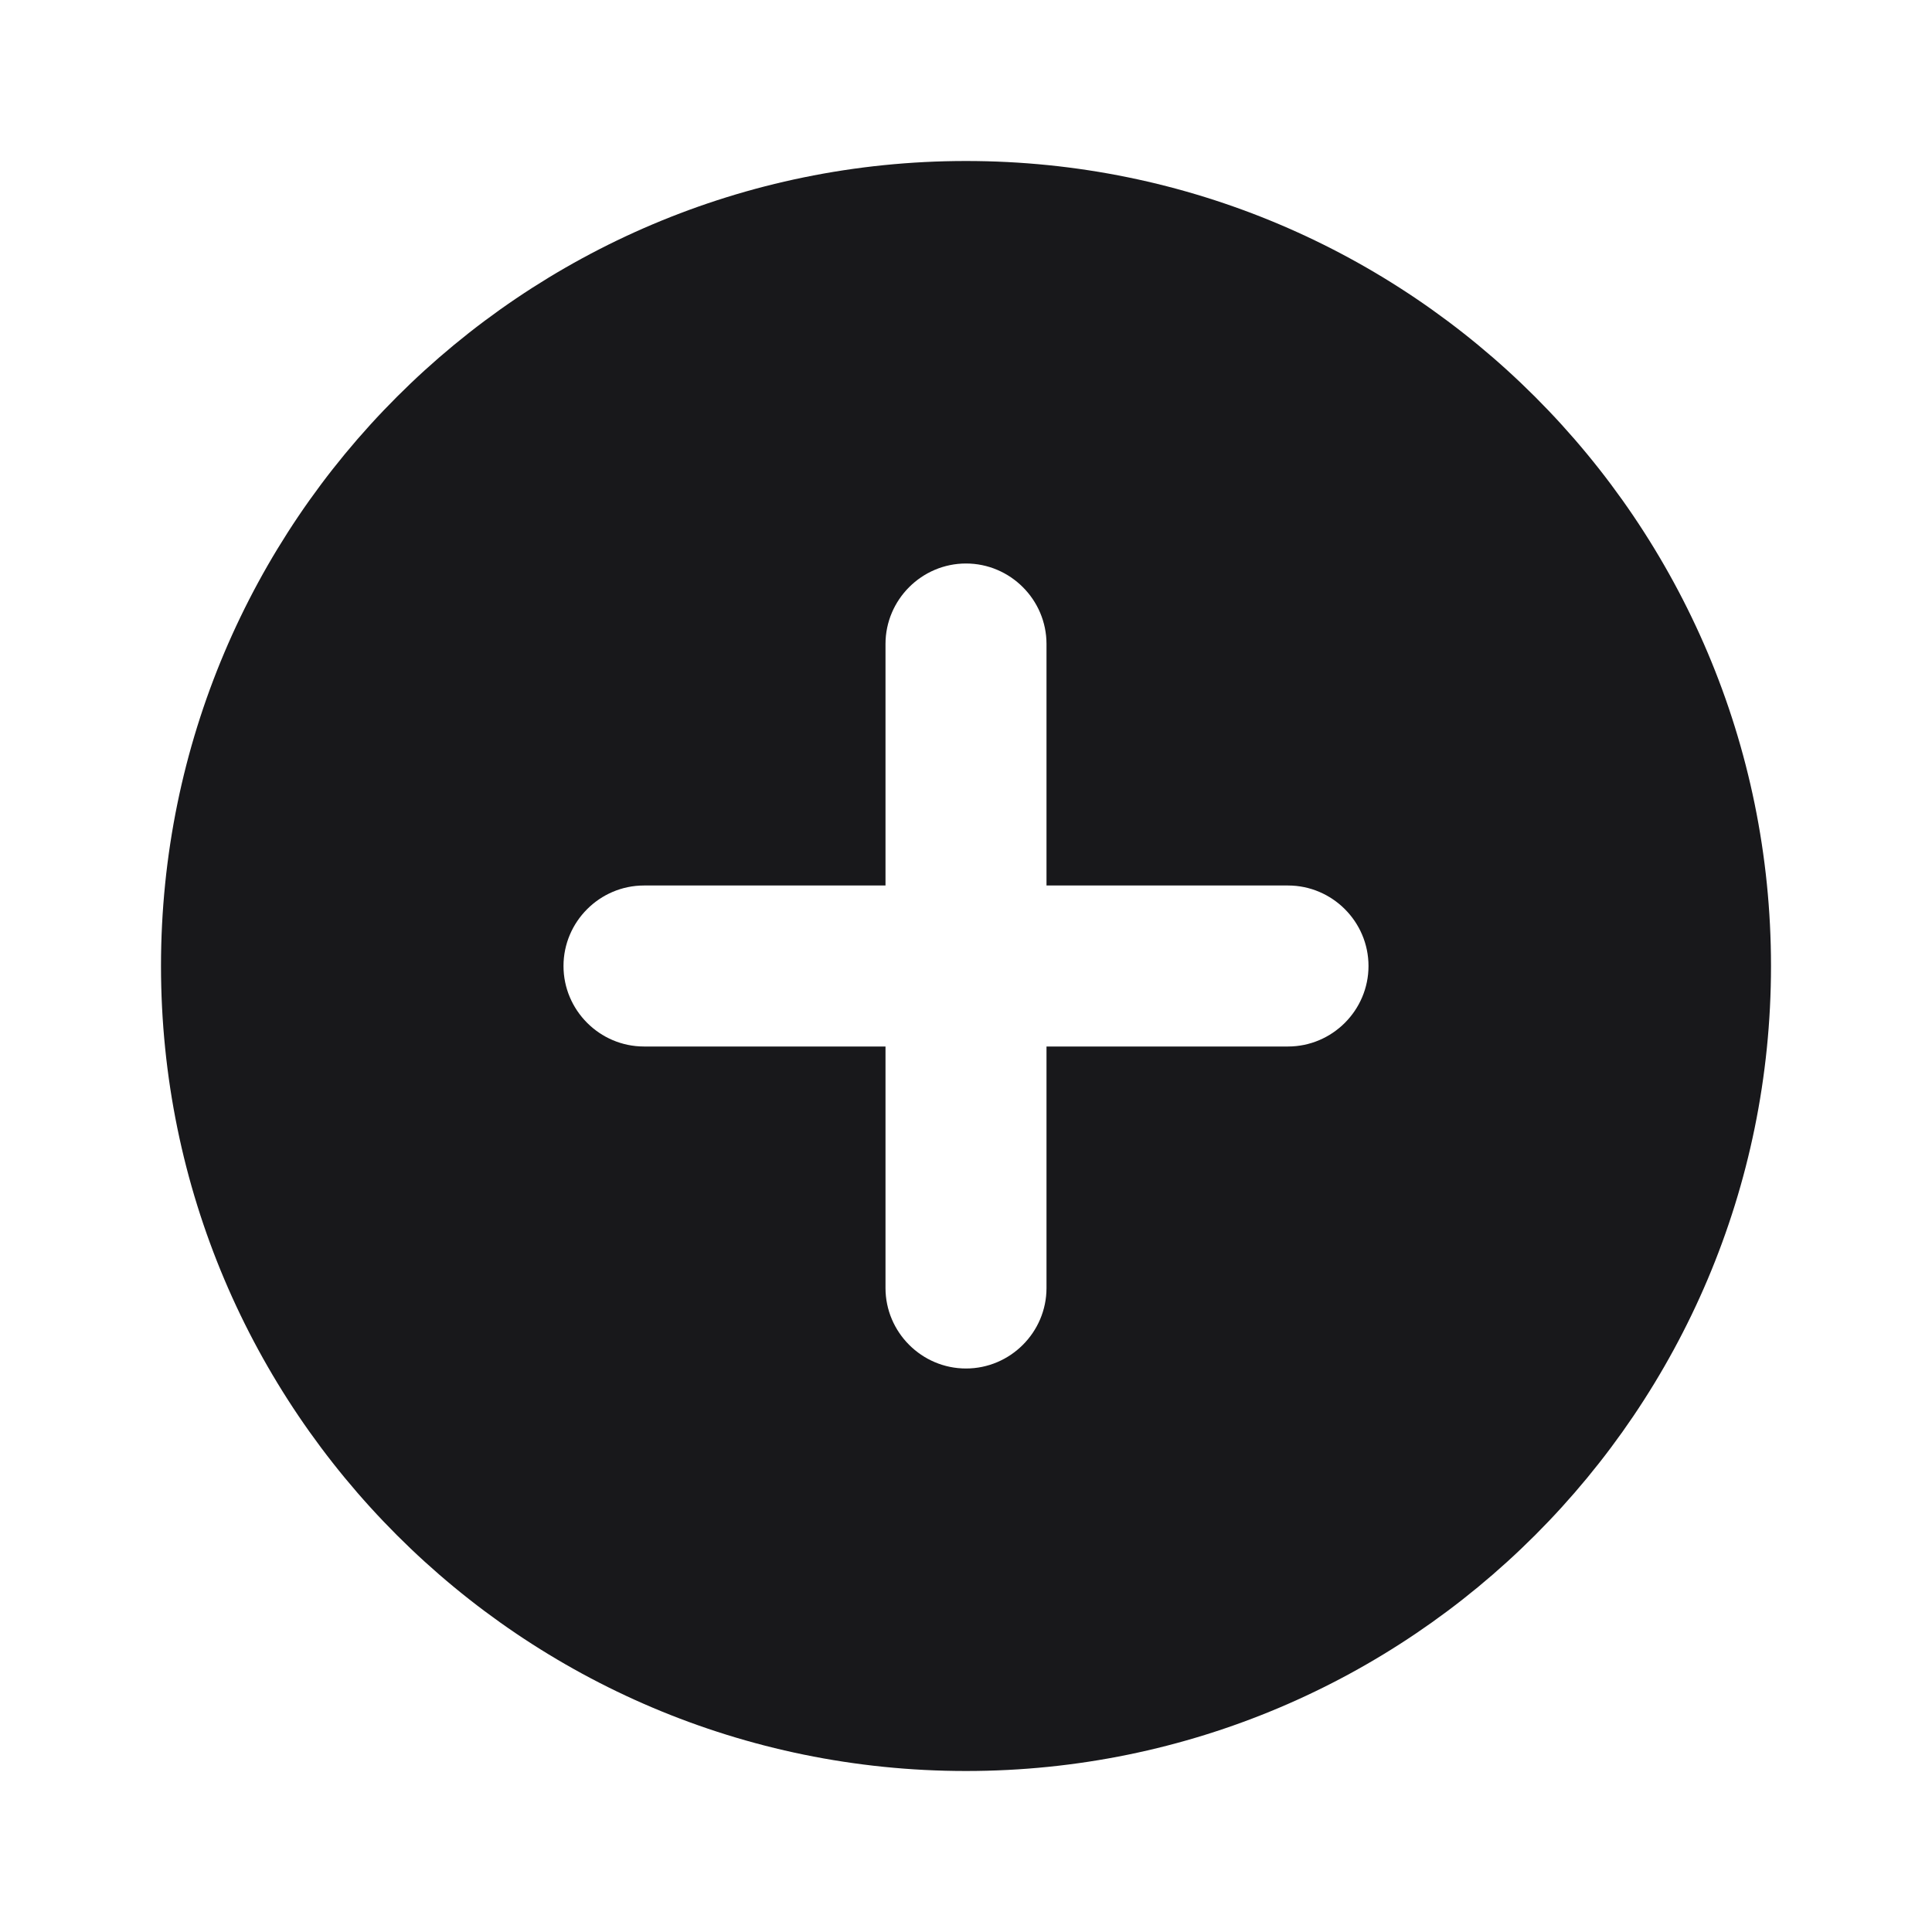
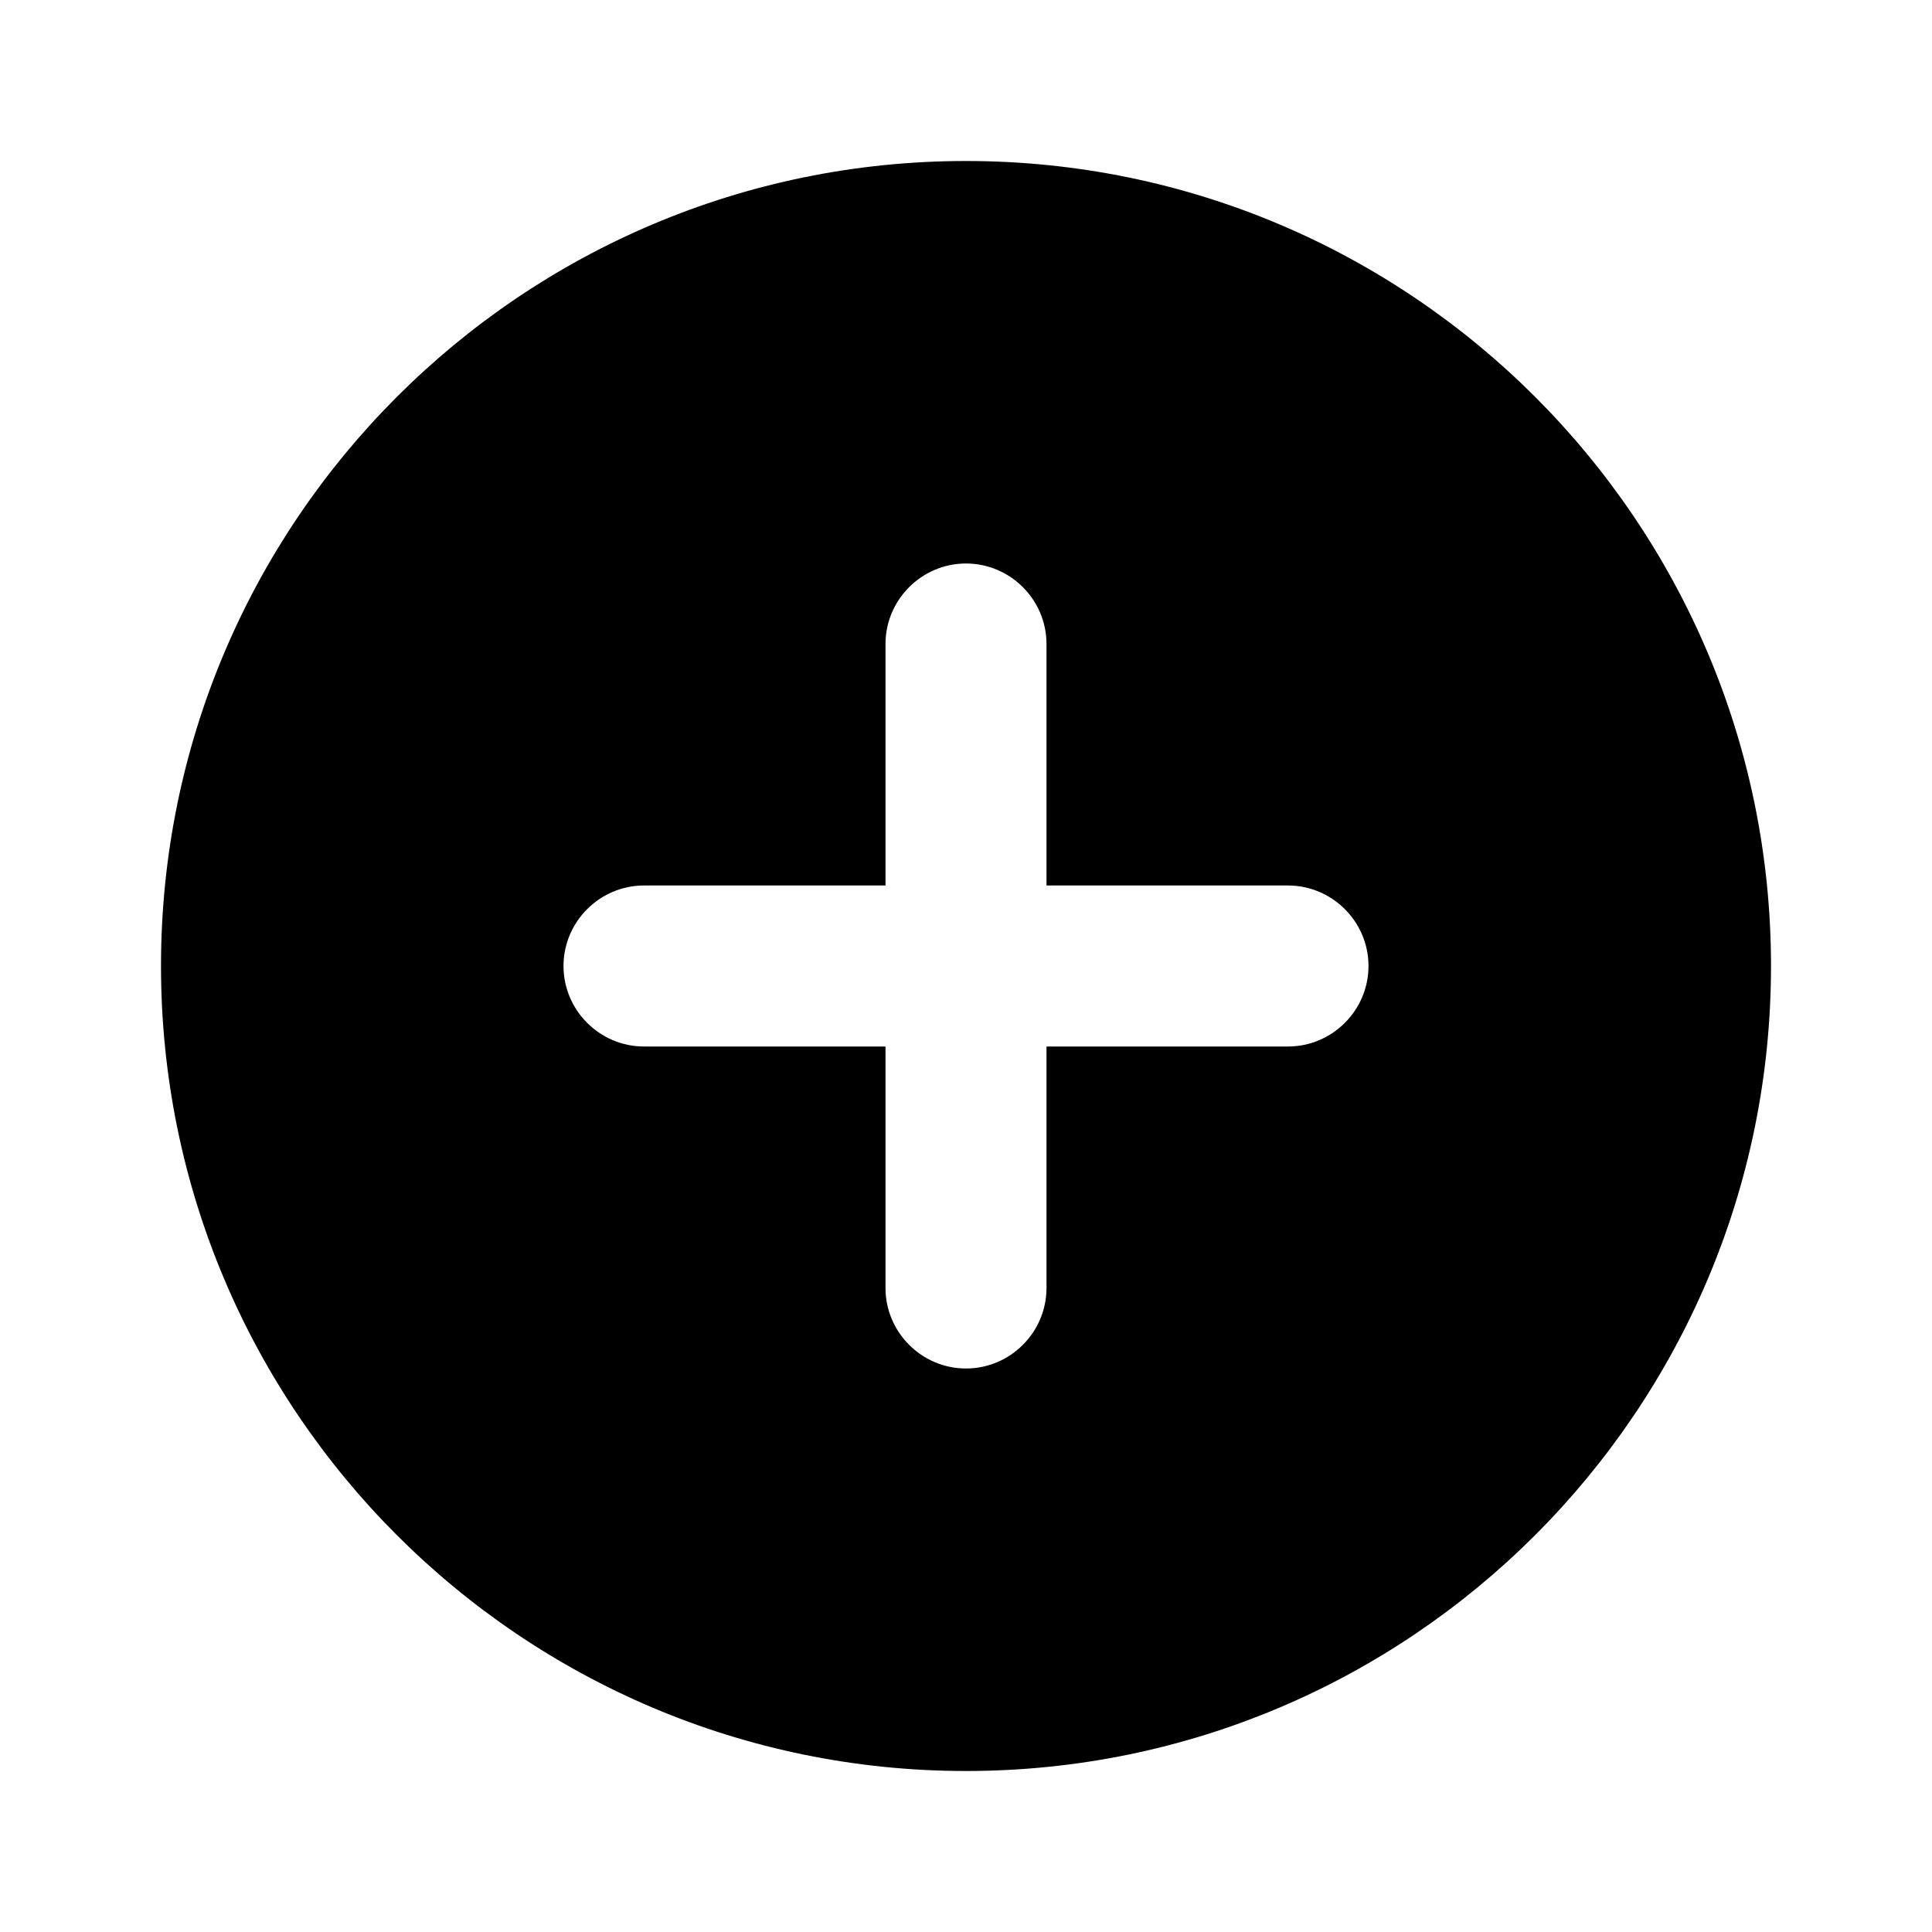
<svg xmlns="http://www.w3.org/2000/svg" viewBox="0 0 24 24" fill="none">
-   <path d="M12 2C6.48 2 2 6.48 2 12C2 17.52 6.48 22 12 22C17.52 22 22 17.52 22 12C22 6.48 17.52 2 12 2ZM16 13H13V16C13 16.55 12.55 17 12 17C11.45 17 11 16.55 11 16V13H8C7.45 13 7 12.55 7 12C7 11.45 7.45 11 8 11H11V8C11 7.45 11.45 7 12 7C12.55 7 13 7.45 13 8V11H16C16.55 11 17 11.45 17 12C17 12.55 16.55 13 16 13Z" fill="#18181B" />
+   <path d="M12 2C6.48 2 2 6.48 2 12C2 17.52 6.48 22 12 22C17.52 22 22 17.52 22 12C22 6.48 17.52 2 12 2ZM16 13H13V16C13 16.55 12.55 17 12 17C11.45 17 11 16.55 11 16V13H8C7.45 13 7 12.55 7 12C7 11.45 7.45 11 8 11H11V8C11 7.45 11.45 7 12 7C12.55 7 13 7.45 13 8V11H16C16.55 11 17 11.45 17 12C17 12.55 16.55 13 16 13Z" fill="currentColor" />
</svg>
